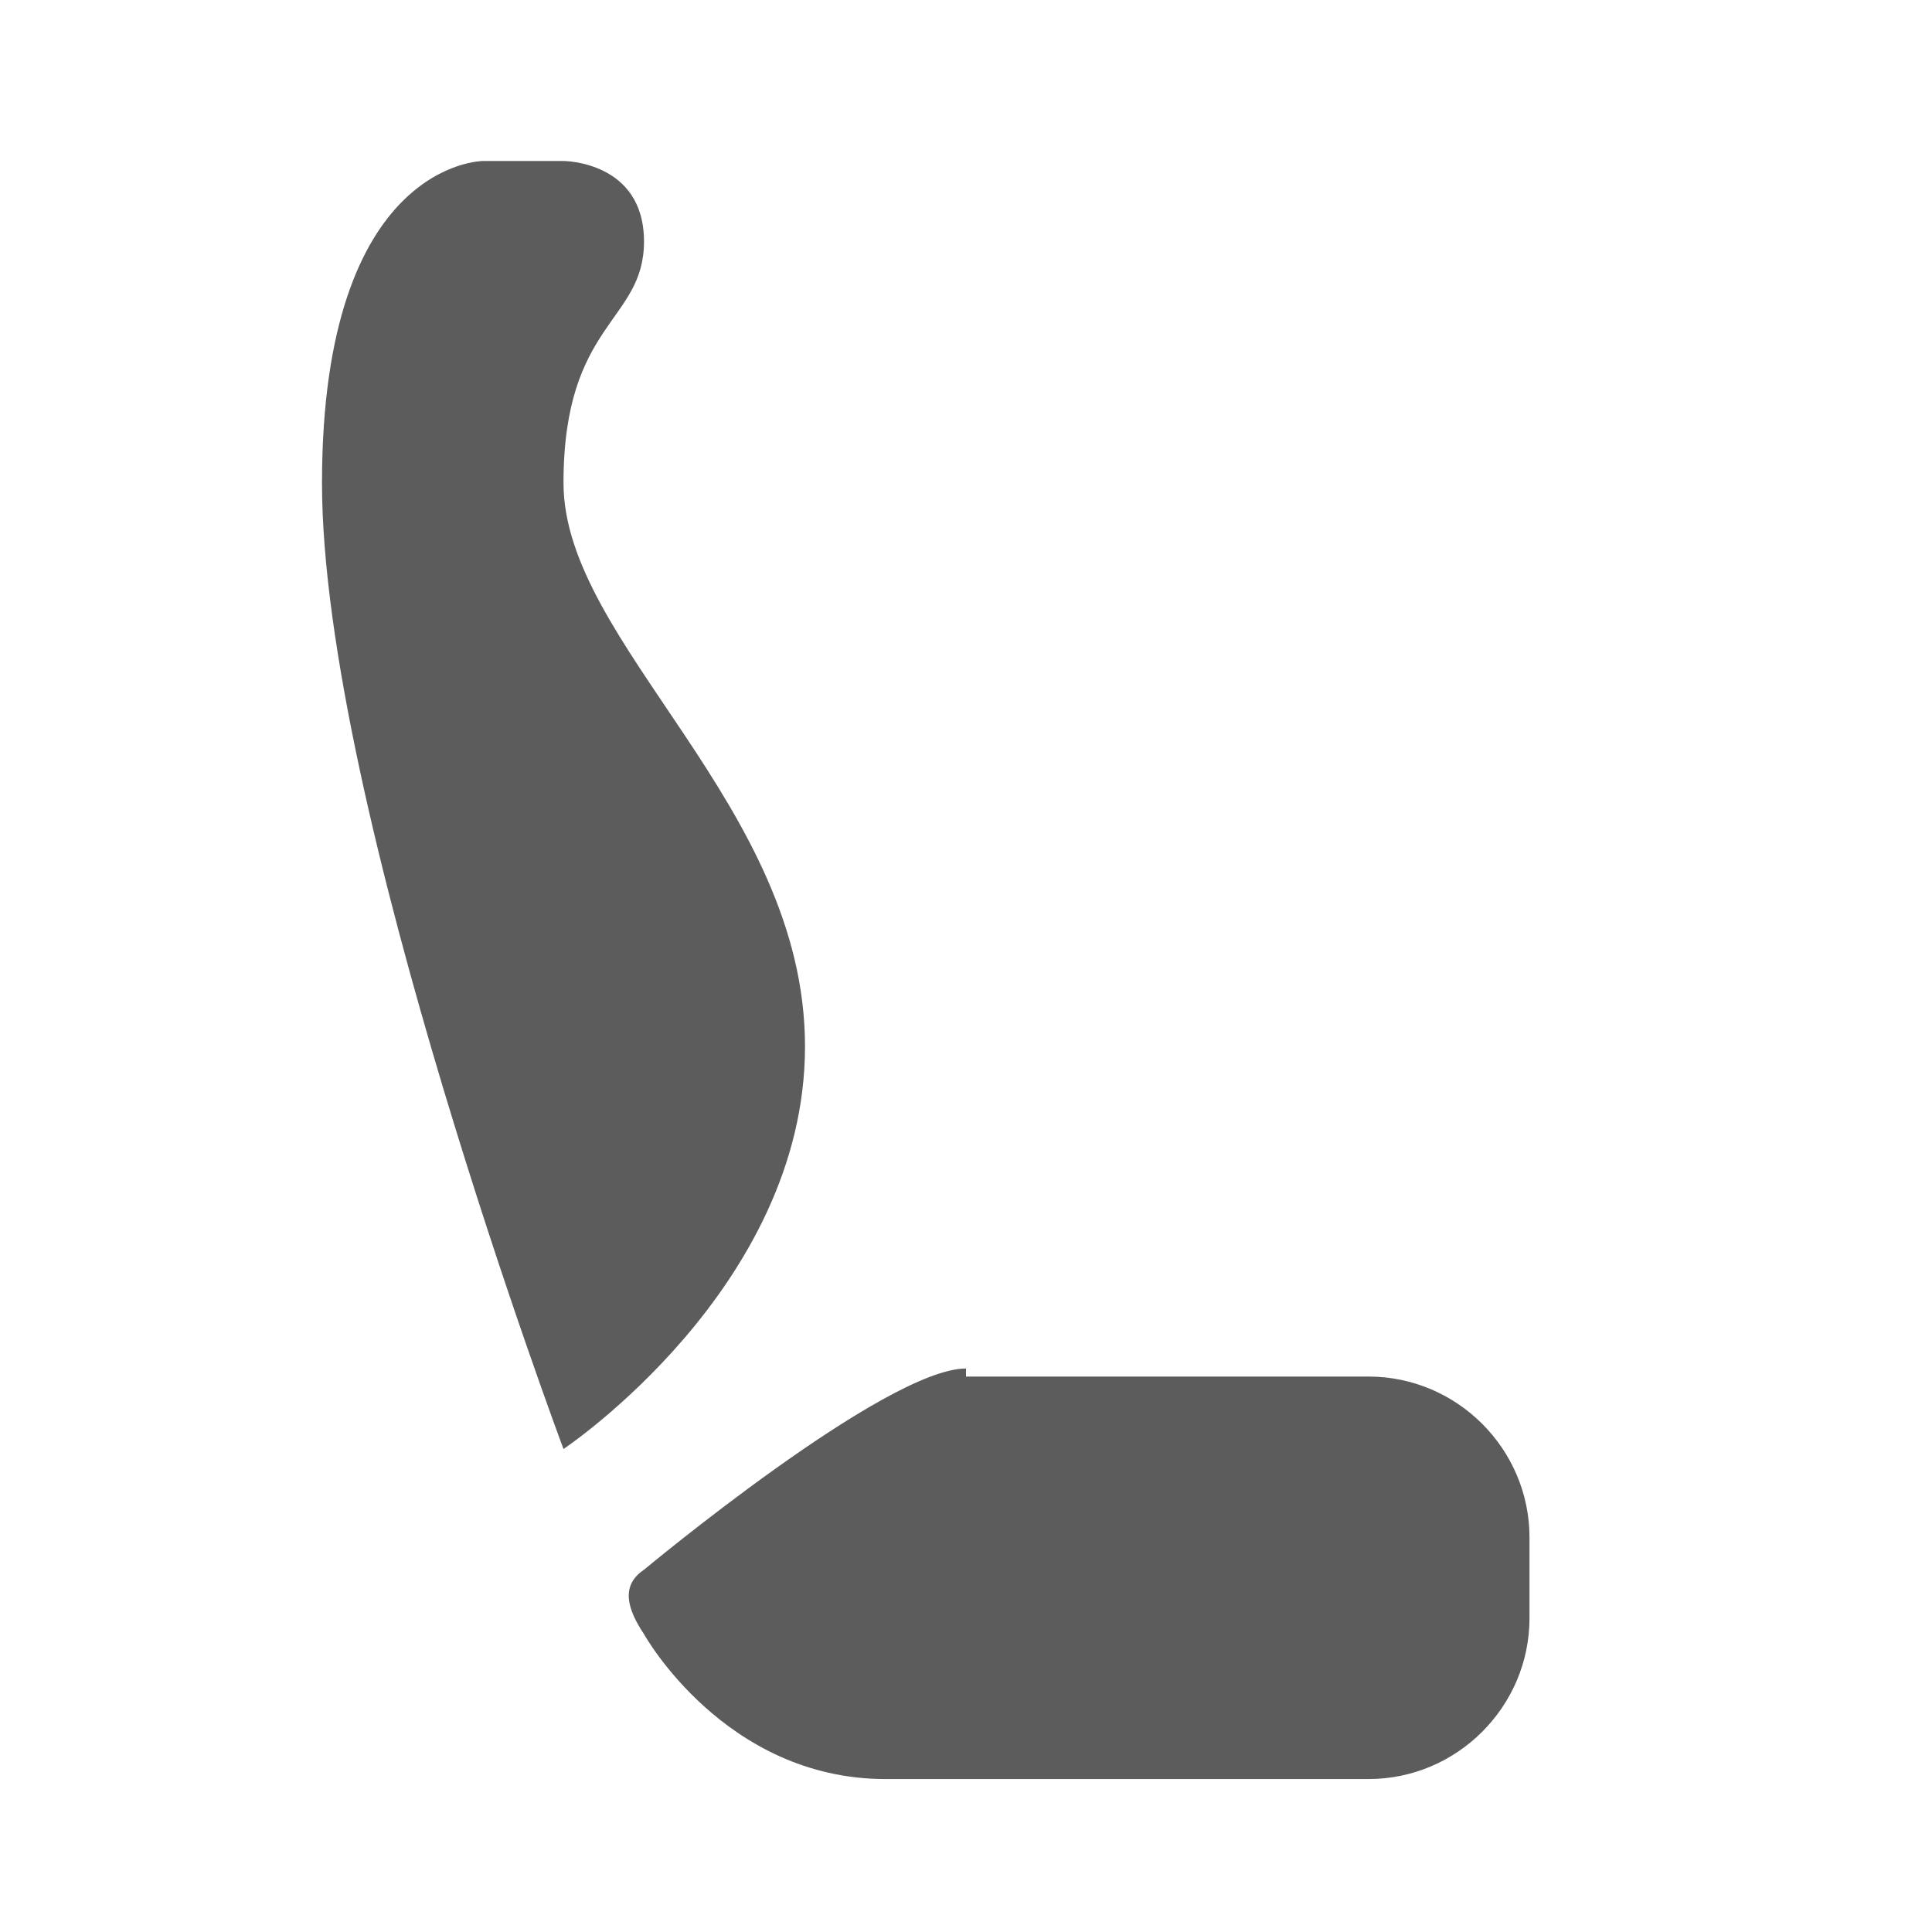
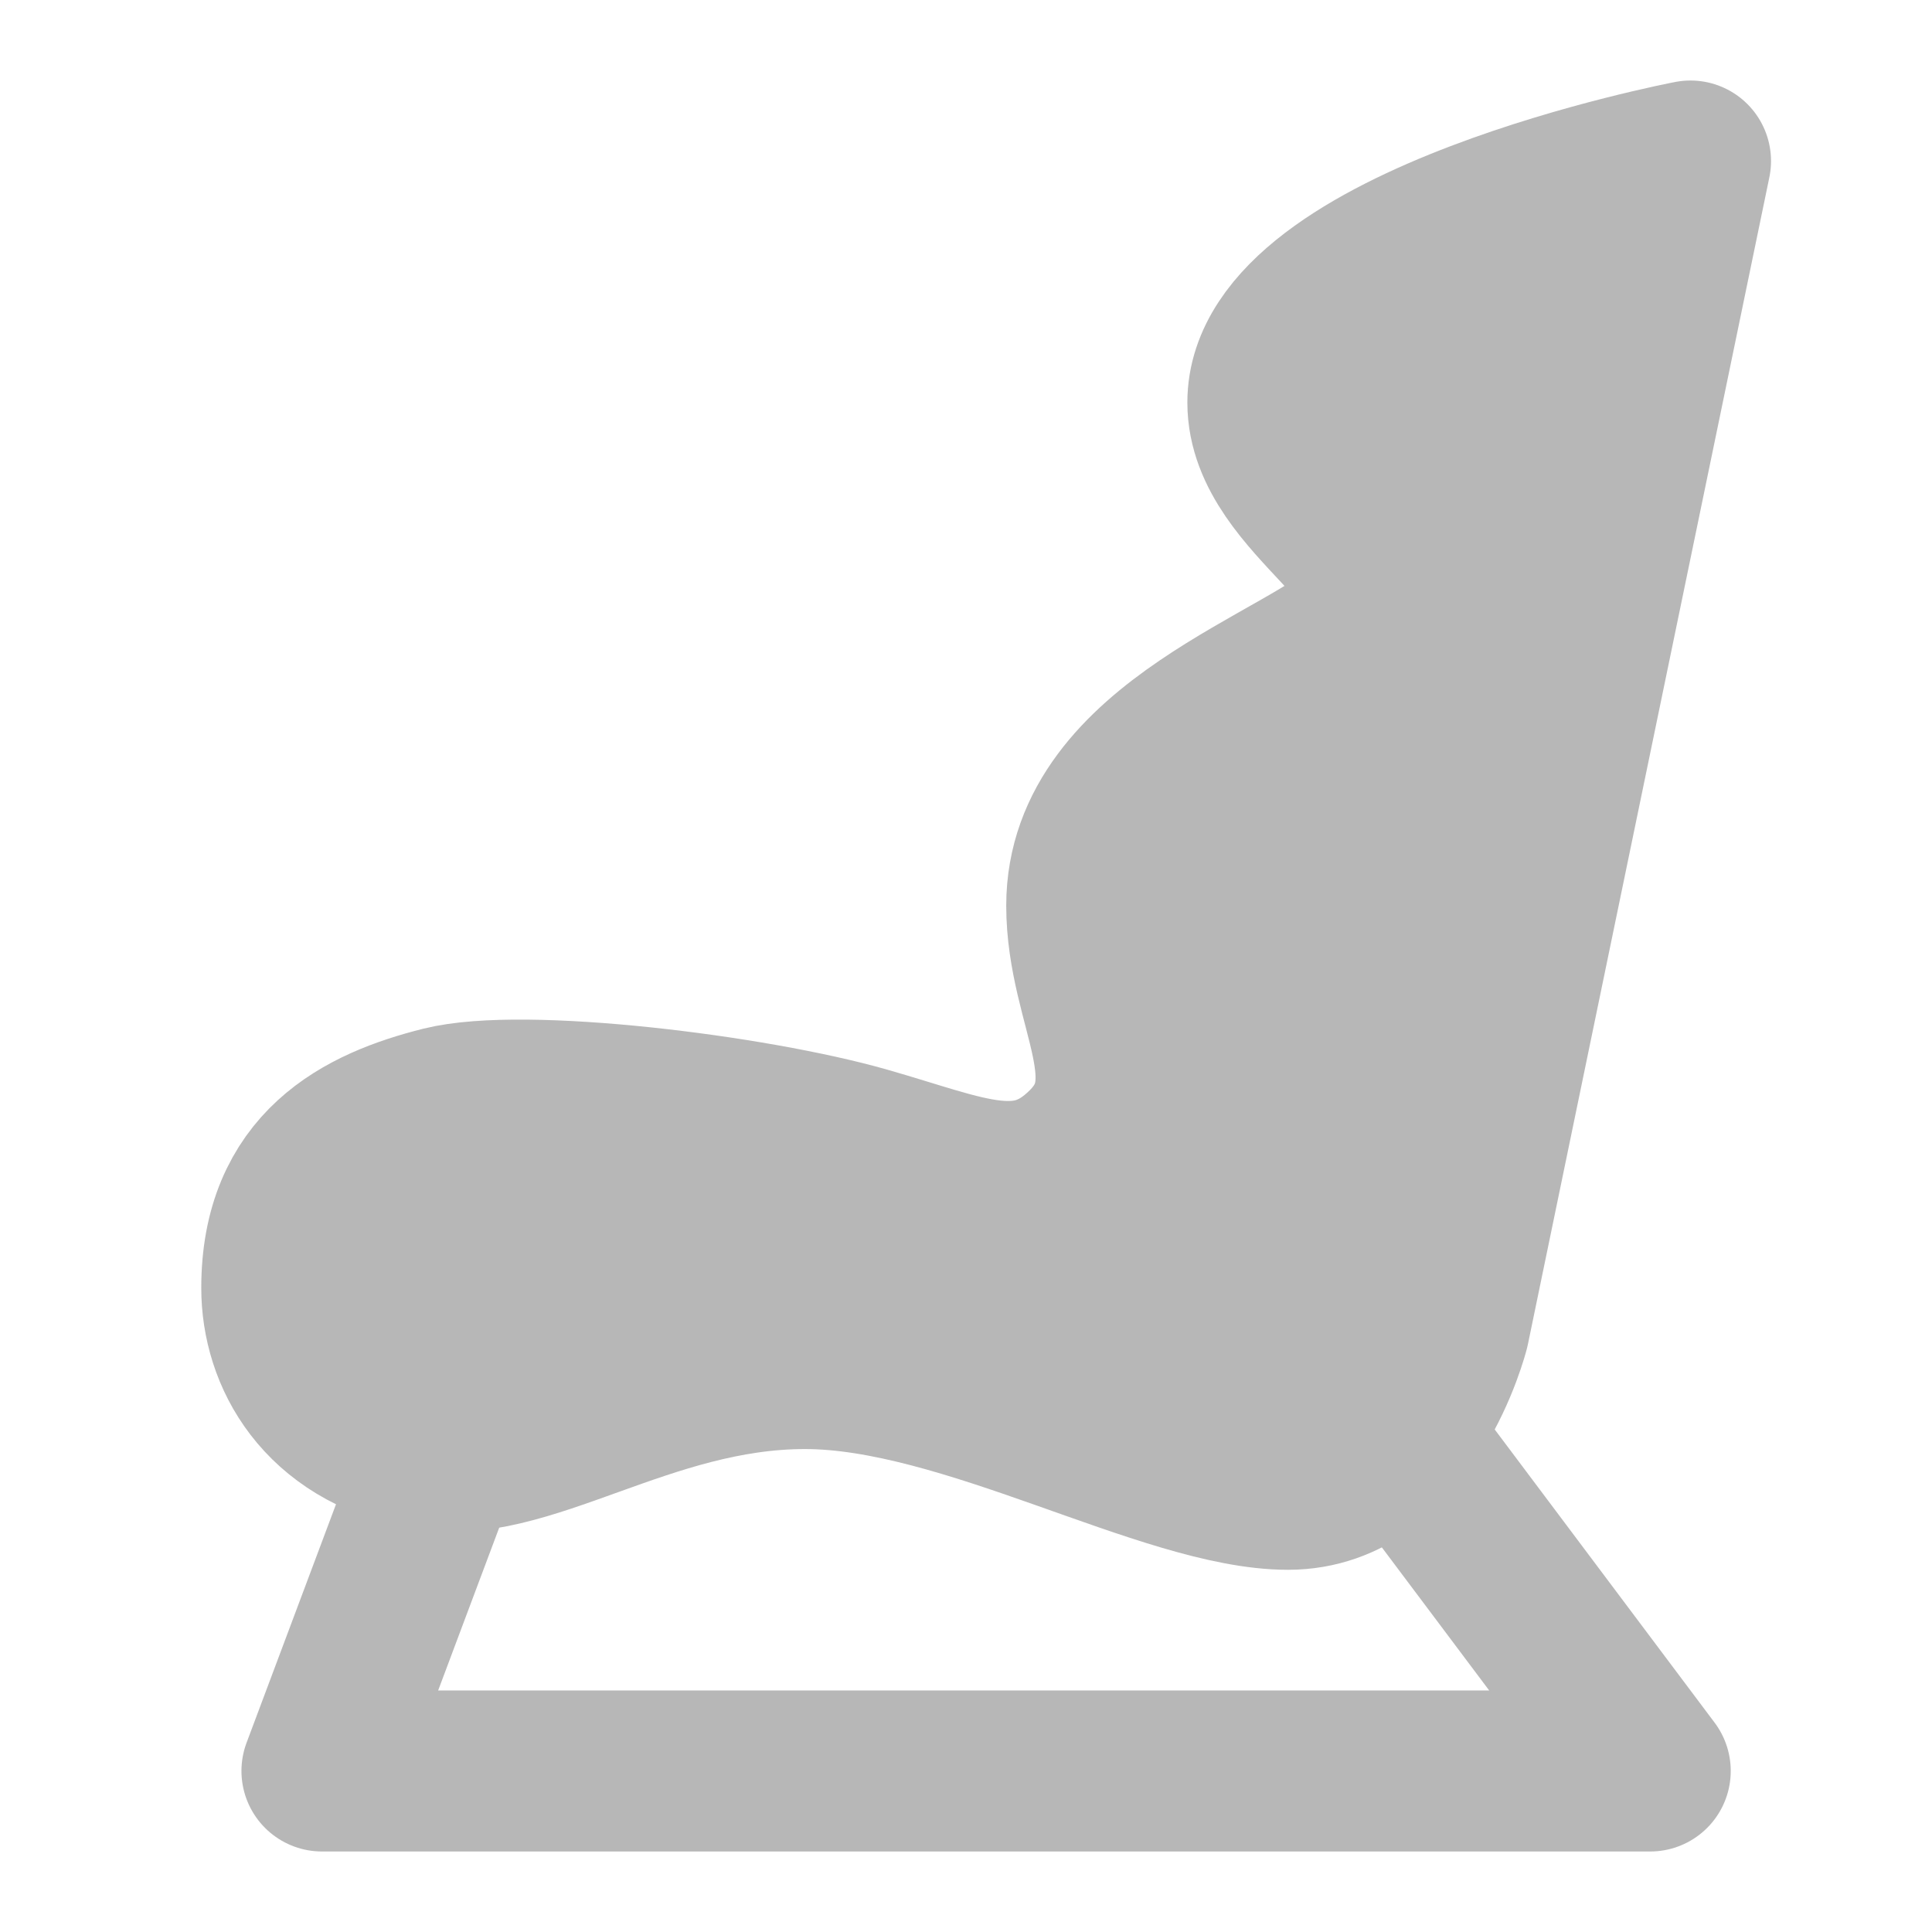
- <svg xmlns="http://www.w3.org/2000/svg" width="30" height="30" viewBox="0 0 30 30" fill="none">
-   <path d="M8.75 22.5C8.75 22.5 5 12.5 5 7.5C5 2.5 7.5 2.5 7.5 2.5H8.75C8.75 2.5 10 2.5 10 3.75C10 5 8.75 5 8.75 7.5C8.75 10 12.5 12.5 12.5 16.25C12.5 20 8.75 22.5 8.75 22.5ZM15 21.25C13.75 21.25 10 24.375 10 24.375C9.625 24.625 9.75 25 10 25.375C10 25.375 11.25 27.625 13.75 27.625H21.25C22.625 27.625 23.75 26.5 23.75 25.125V23.875C23.75 22.5 22.625 21.375 21.25 21.375H15V21.25Z" fill="#5C5C5C" />
+ <svg xmlns="http://www.w3.org/2000/svg" width="20" height="20" viewBox="0 0 20 20" fill="none">
+   <path d="M15 13.75L17.5 1.667C17.5 1.667 13.125 2.5 13.125 4.167C13.125 5.208 14.792 5.833 14.167 6.458C13.542 7.083 11.25 7.708 11.25 9.375C11.25 10.417 11.933 11.192 11.25 11.875C10.625 12.5 10 12.172 8.958 11.875C7.792 11.542 5.417 11.25 4.583 11.458C3.75 11.667 2.917 12.083 2.917 13.333C2.917 14.021 3.333 14.792 4.375 15C5.417 15.208 6.667 14.167 8.333 14.167C10 14.167 12.083 15.417 13.333 15.417C14.583 15.417 15 13.75 15 13.75Z" fill="#B7B7B7" stroke="#B7B7B7" stroke-width="1.667" stroke-linejoin="round" />
+   <path d="M4.583 15L3.333 18.333H17.083L14.583 15" stroke="#B7B7B7" stroke-width="1.667" stroke-linejoin="round" />
</svg>
